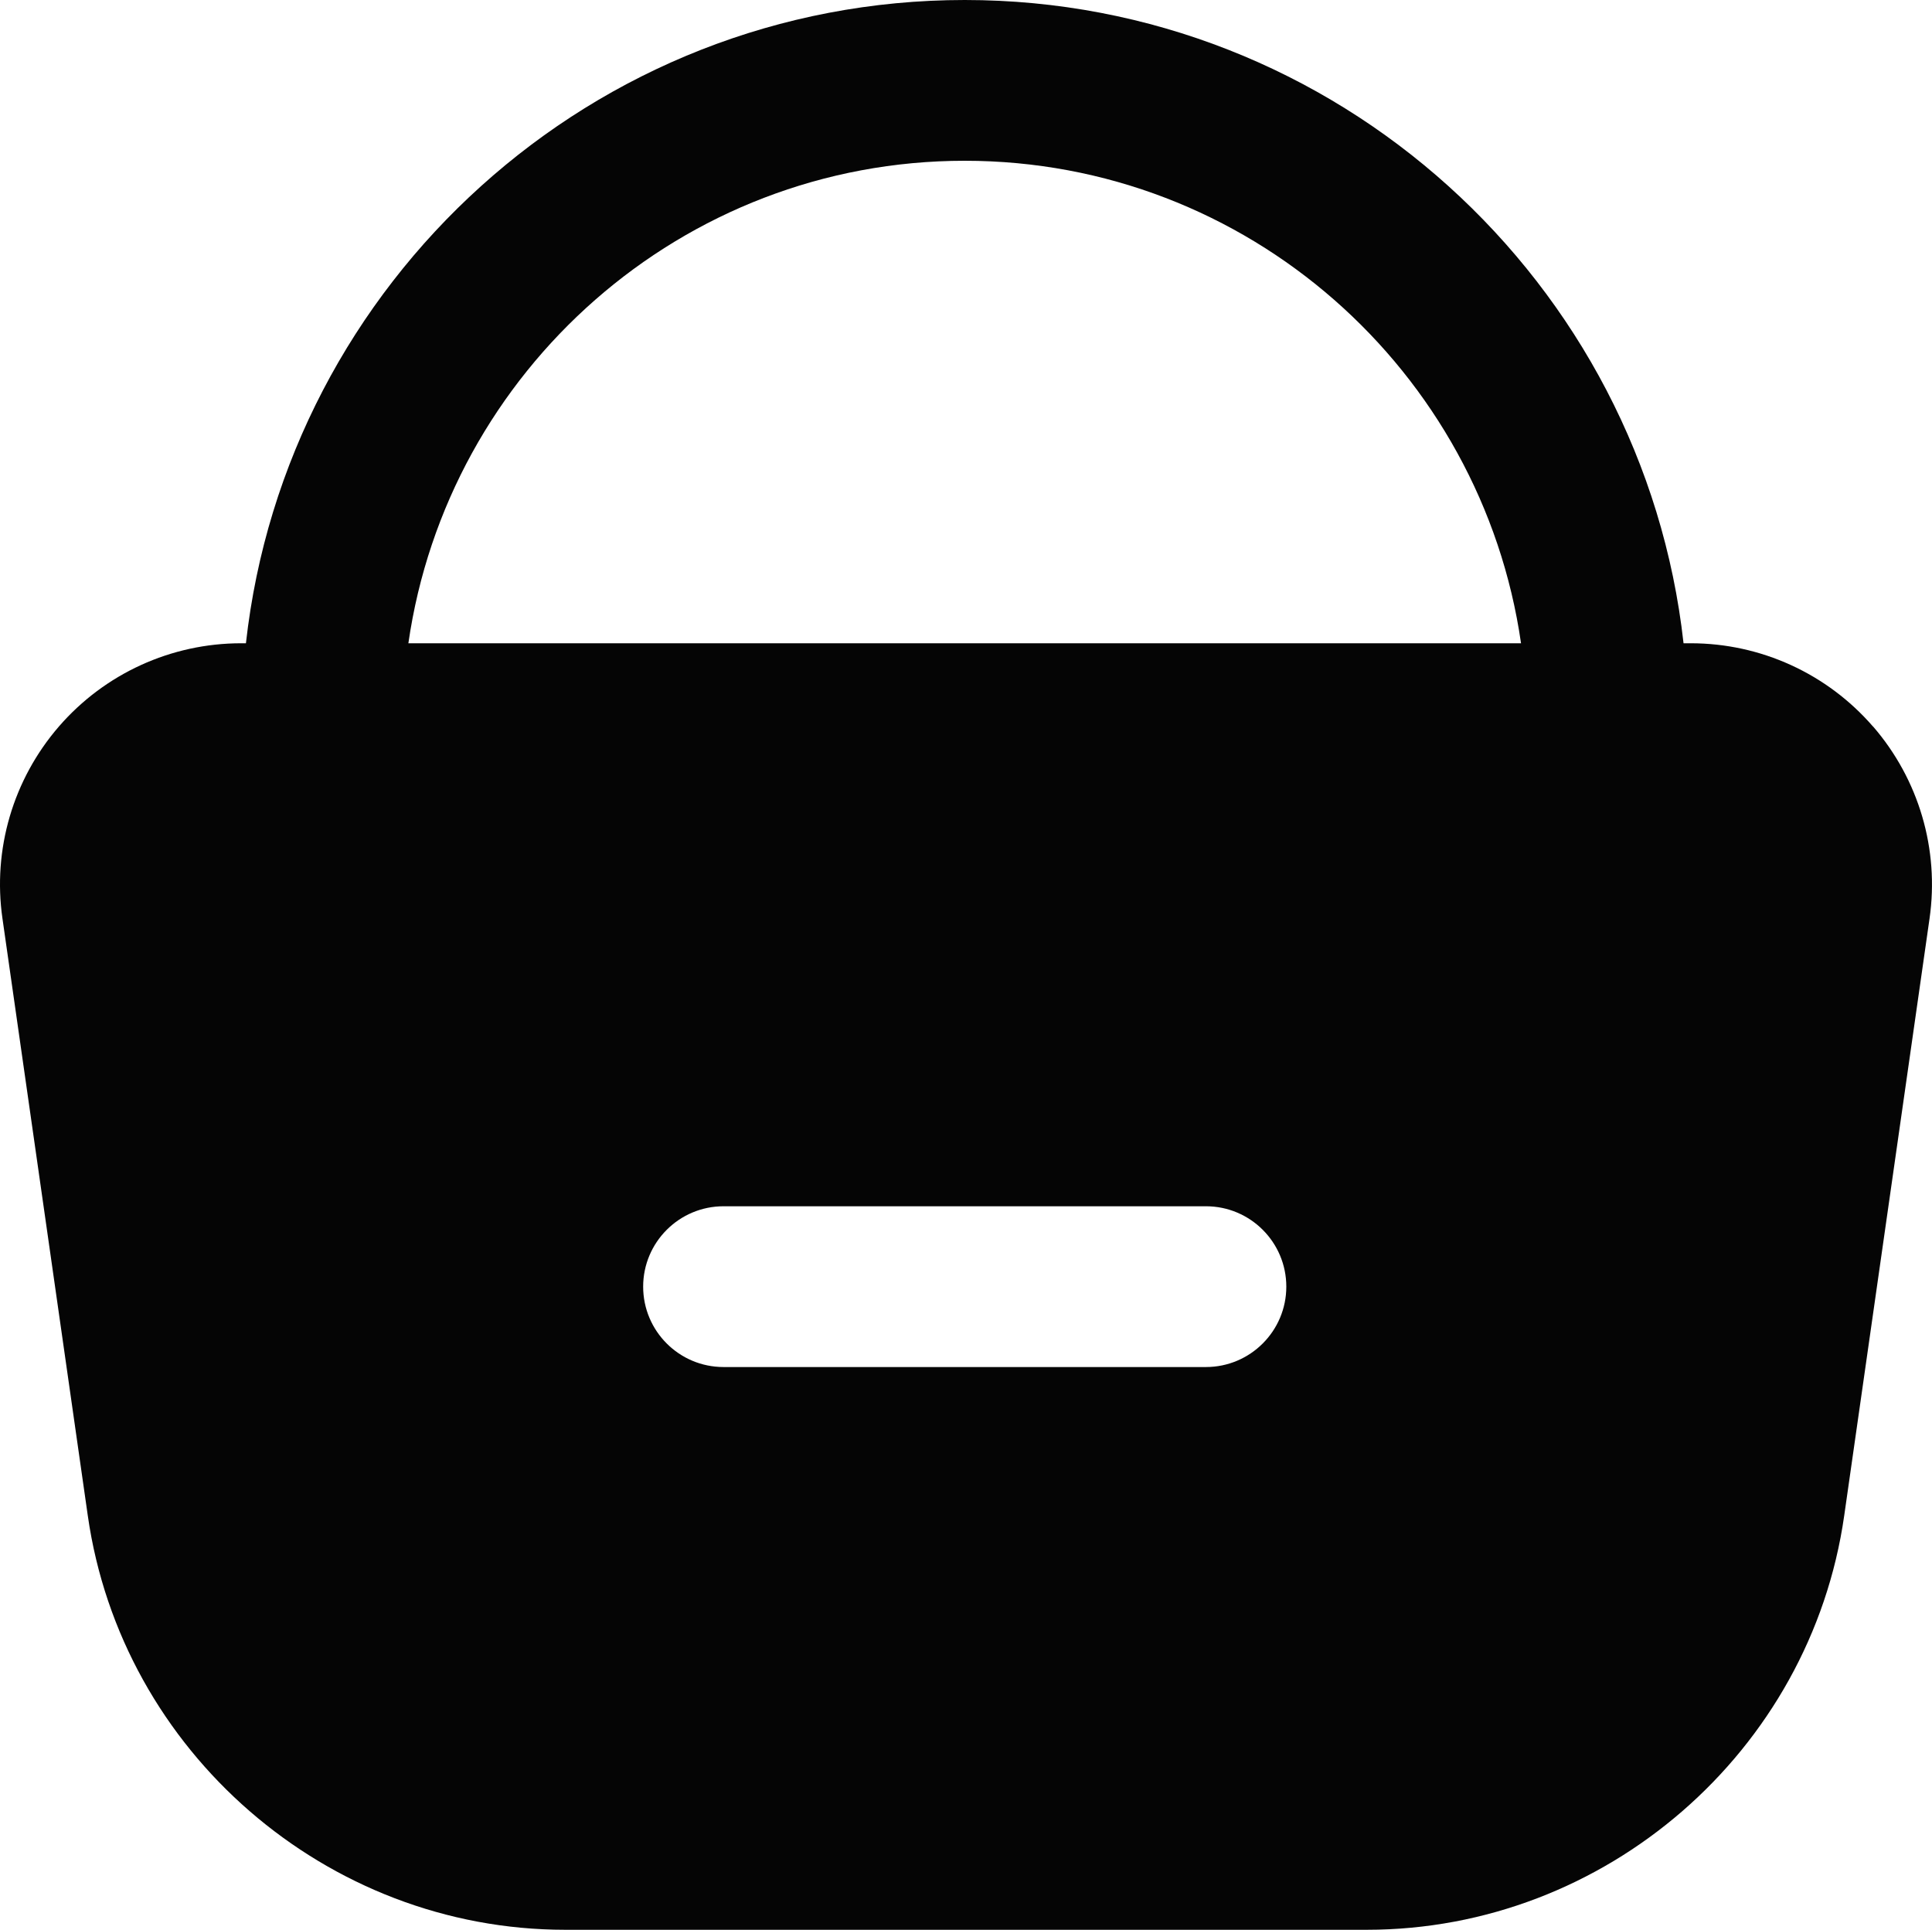
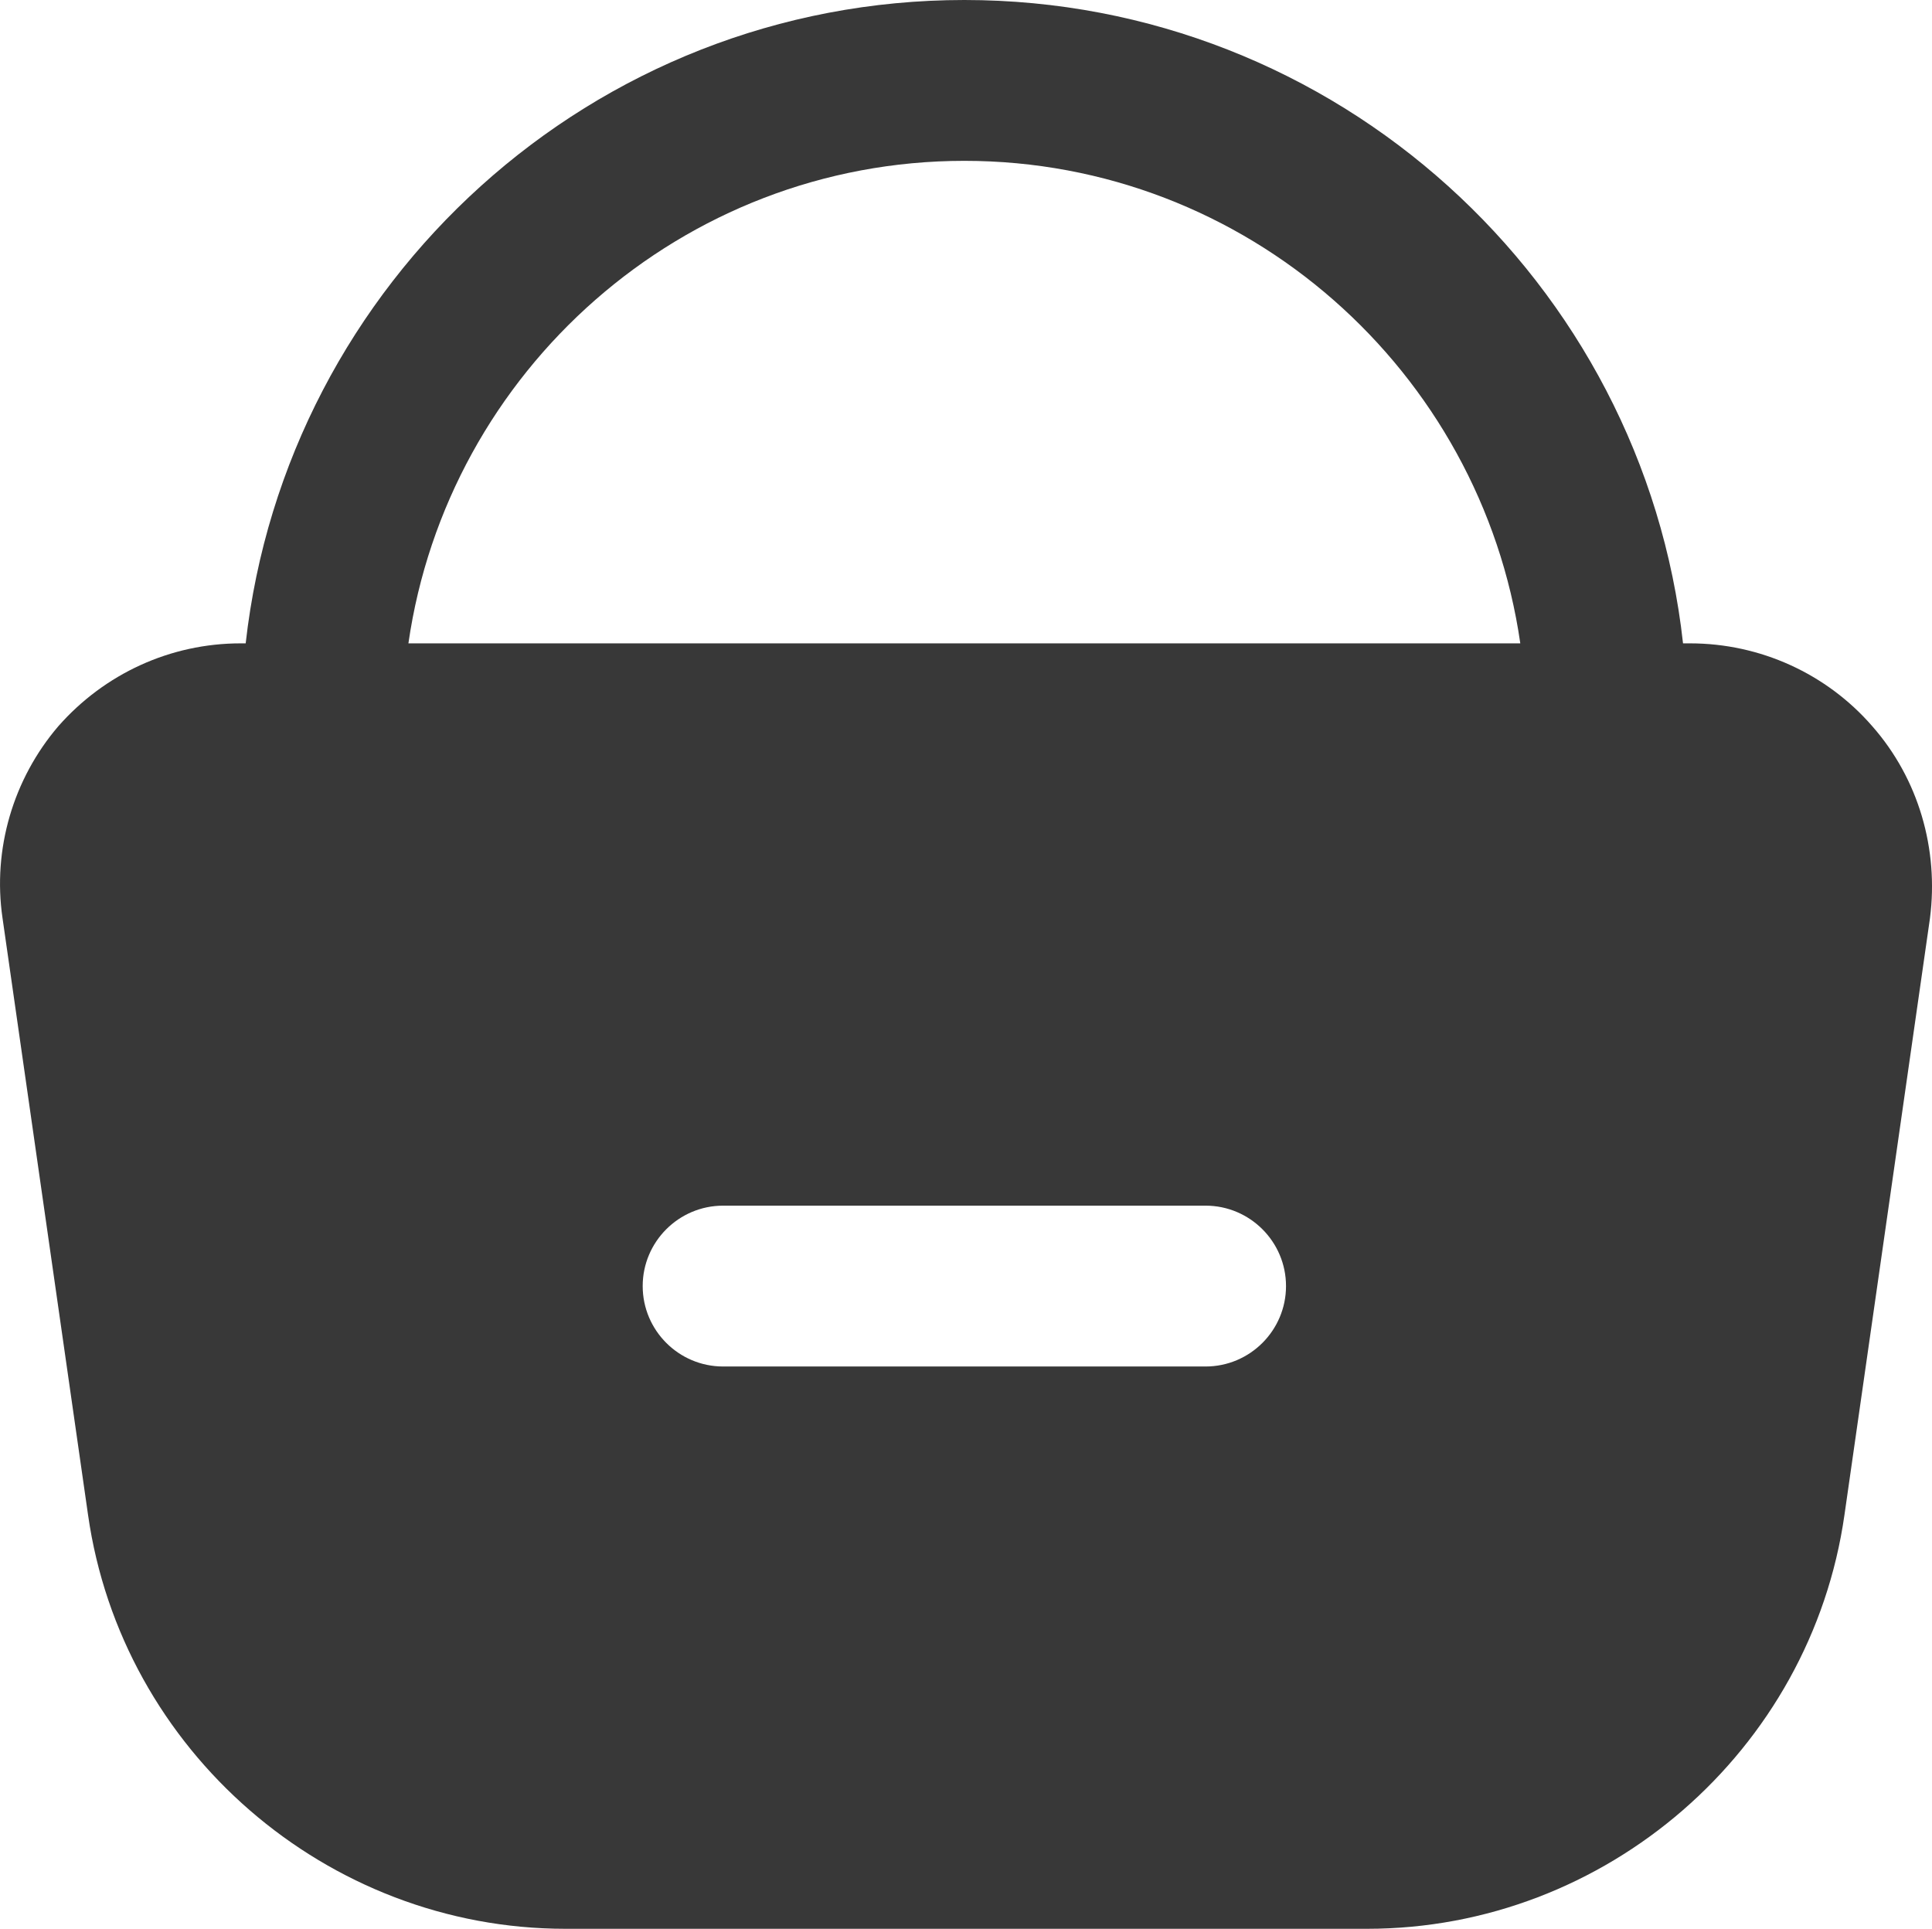
- <svg xmlns="http://www.w3.org/2000/svg" viewBox="0 0 305.05 304.65">
-   <defs>
-     <style>.d{fill:#050505;}</style>
-   </defs>
-   <g id="a" />
+ <svg xmlns="http://www.w3.org/2000/svg" id="a" width="305.12" height="304.6" viewBox="0 0 305.12 304.6">
  <g id="b">
    <g id="c">
-       <path class="d" d="M295.73,114.69c-7.24-8.35-17.72-13.14-28.78-13.14h-1.13C259.48,44.52,211.02,0,152.33,0S45.17,44.52,38.83,101.55h-.75c-11.06,0-21.54,4.79-28.78,13.14C2.08,123.03-1.19,134.09,.39,145.02l13.47,94.24c5.32,37.28,37.74,65.39,75.39,65.39h126.55c37.65,0,70.07-28.12,75.39-65.39l13.47-94.24c1.57-10.93-1.69-21.99-8.92-30.34h0Zm-105.32,101.12H114.24c-7.01,0-12.69-5.69-12.69-12.69s5.69-12.69,12.69-12.69h76.17c7.01,0,12.69,5.69,12.69,12.69s-5.69,12.69-12.69,12.69ZM64.48,101.55c6.19-43,43.17-76.17,87.84-76.17s81.65,33.17,87.84,76.17H64.48Z" />
+       <path d="M295.7,114.7c-7.2-8.3-17.7-13.1-28.8-13.1h-1.1C259.5,44.5,211,0,152.3,0S45.2,44.5,38.8,101.6h-.8c-11.1,0-21.5,4.8-28.8,13.1C2.1,123-1.2,134.1,.4,145l13.5,94.2c5.3,37.3,37.7,65.4,75.4,65.4h126.6c37.7,0,70.1-28.1,75.4-65.4l13.5-94.2c1.4-10.9-1.8-22-9.1-30.3h0Zm-105.3,101.1H114.2c-7,0-12.7-5.7-12.7-12.7s5.7-12.7,12.7-12.7h76.2c7,0,12.7,5.7,12.7,12.7s-5.7,12.7-12.7,12.7ZM64.5,101.6c6.2-43,43.2-76.2,87.8-76.2s81.6,33.2,87.8,76.2H64.5Z" fill="#383838" />
    </g>
  </g>
</svg>
